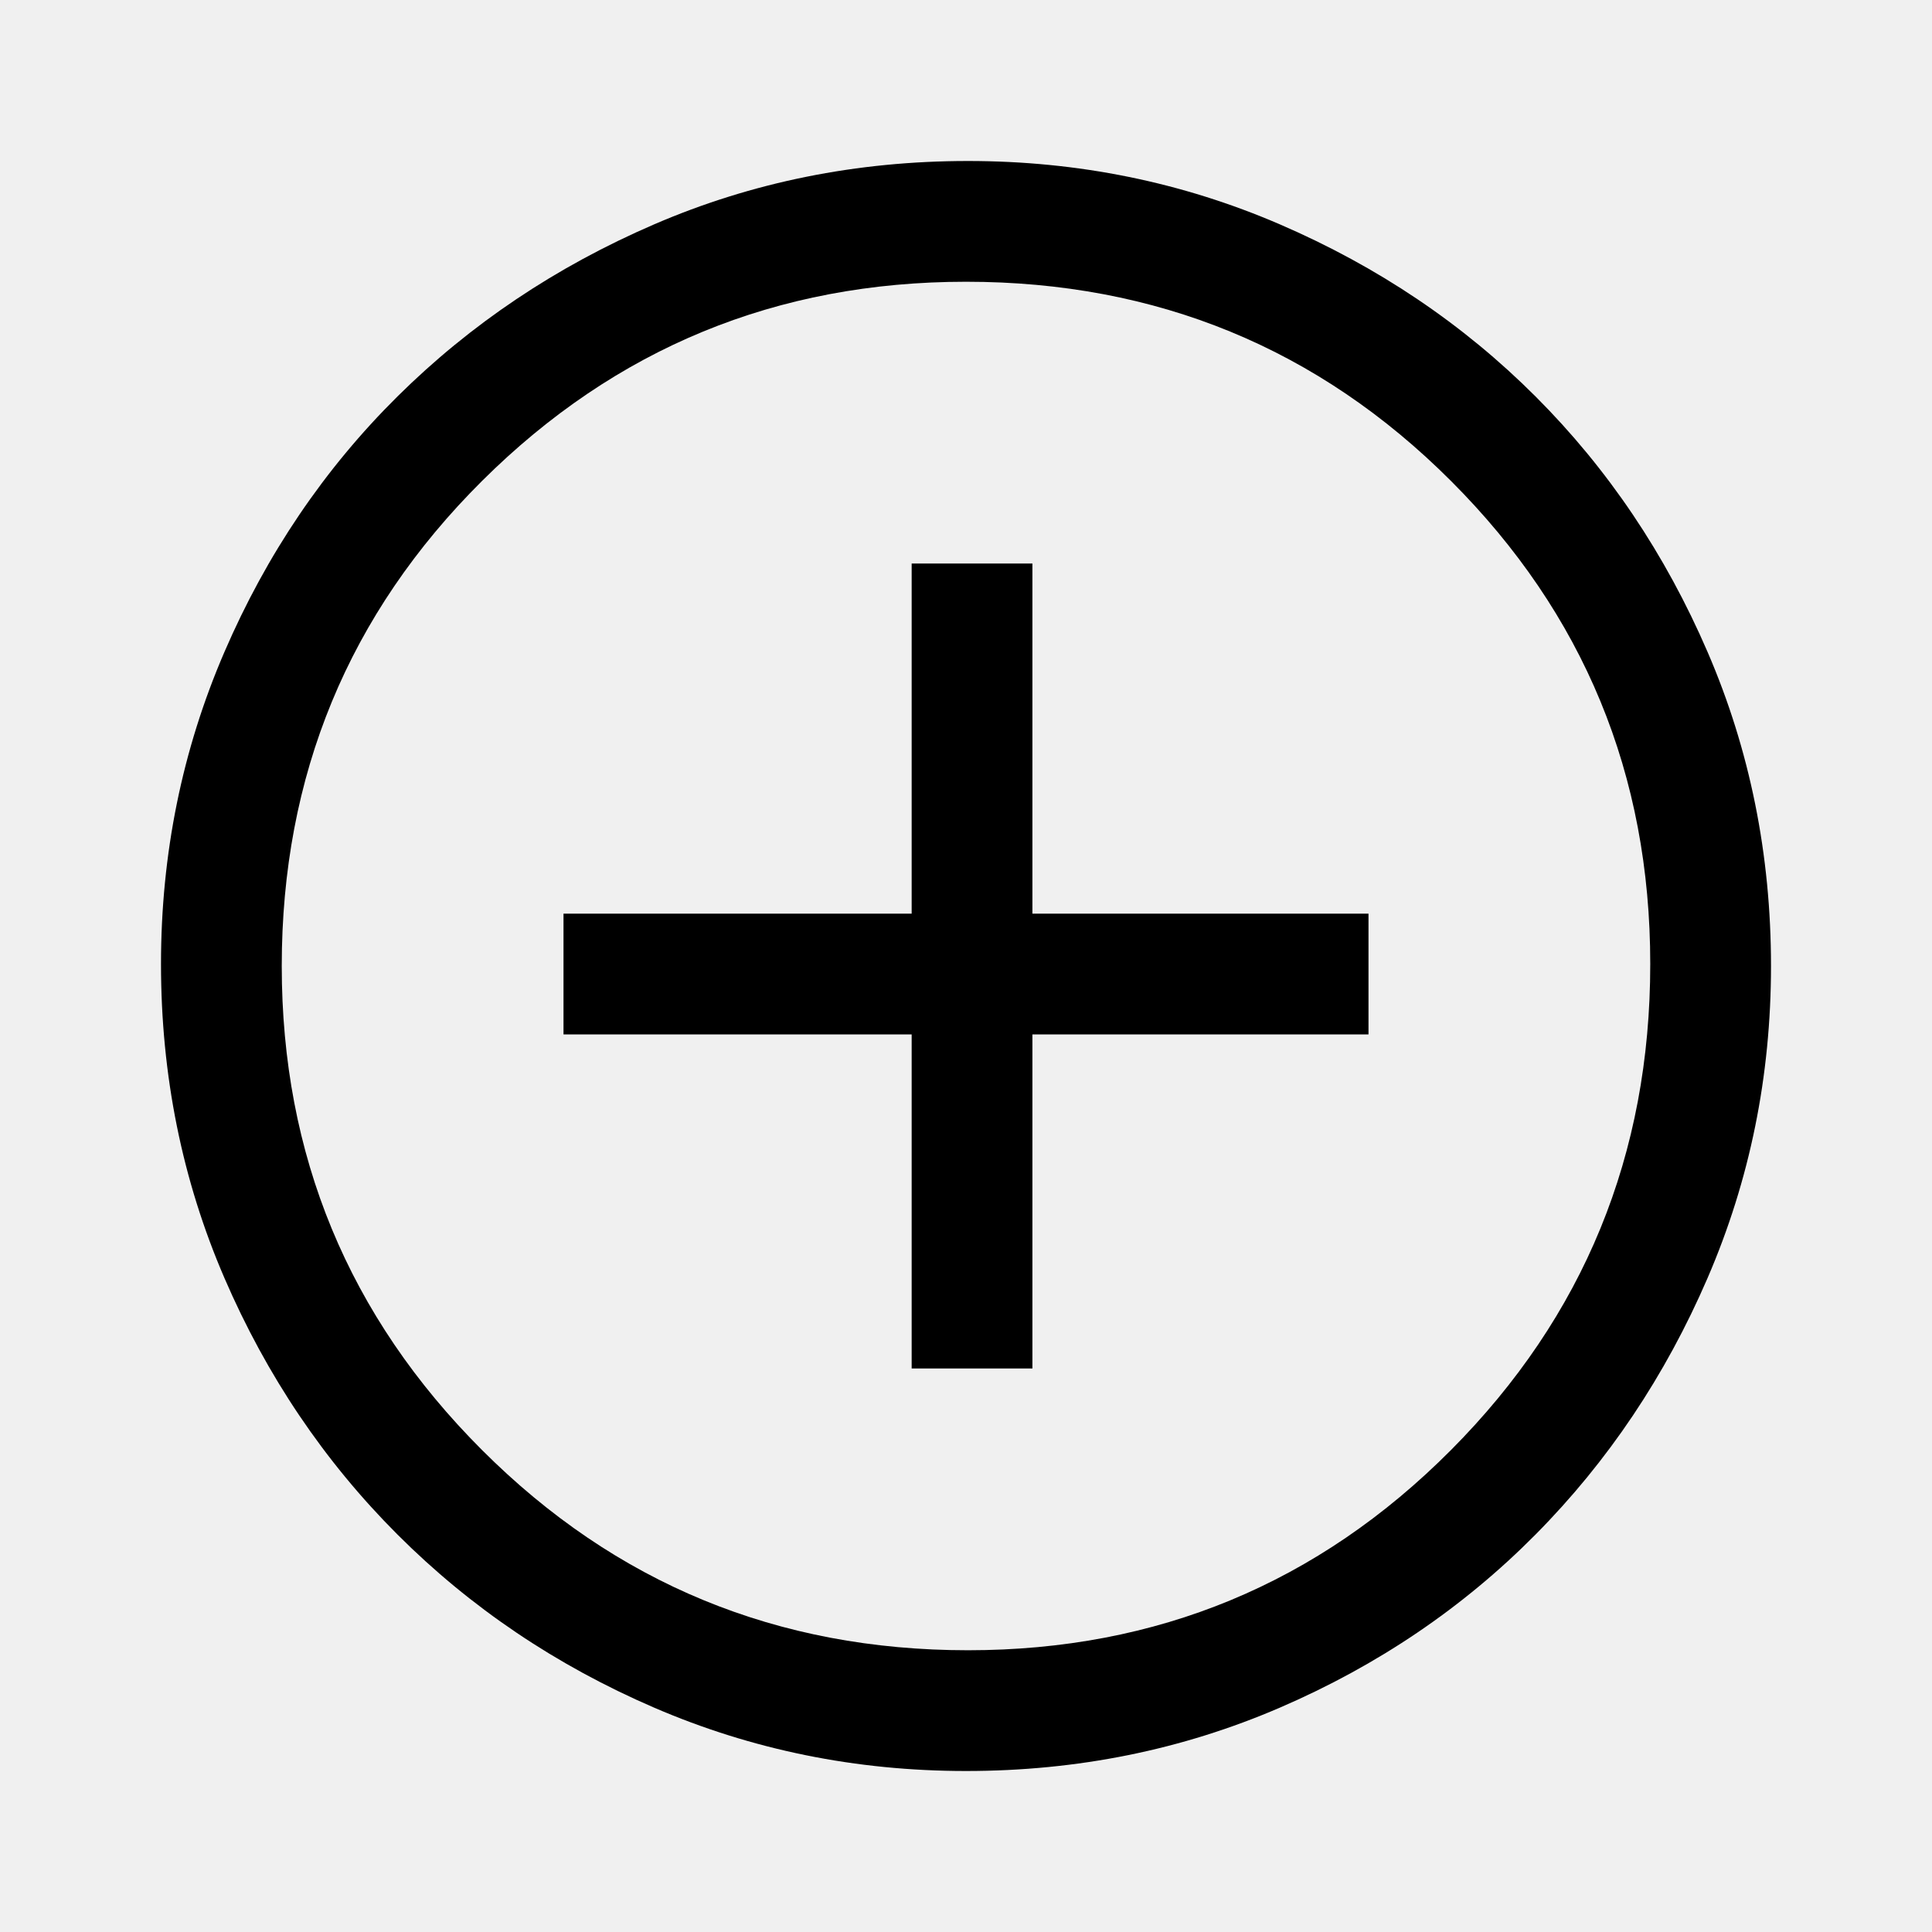
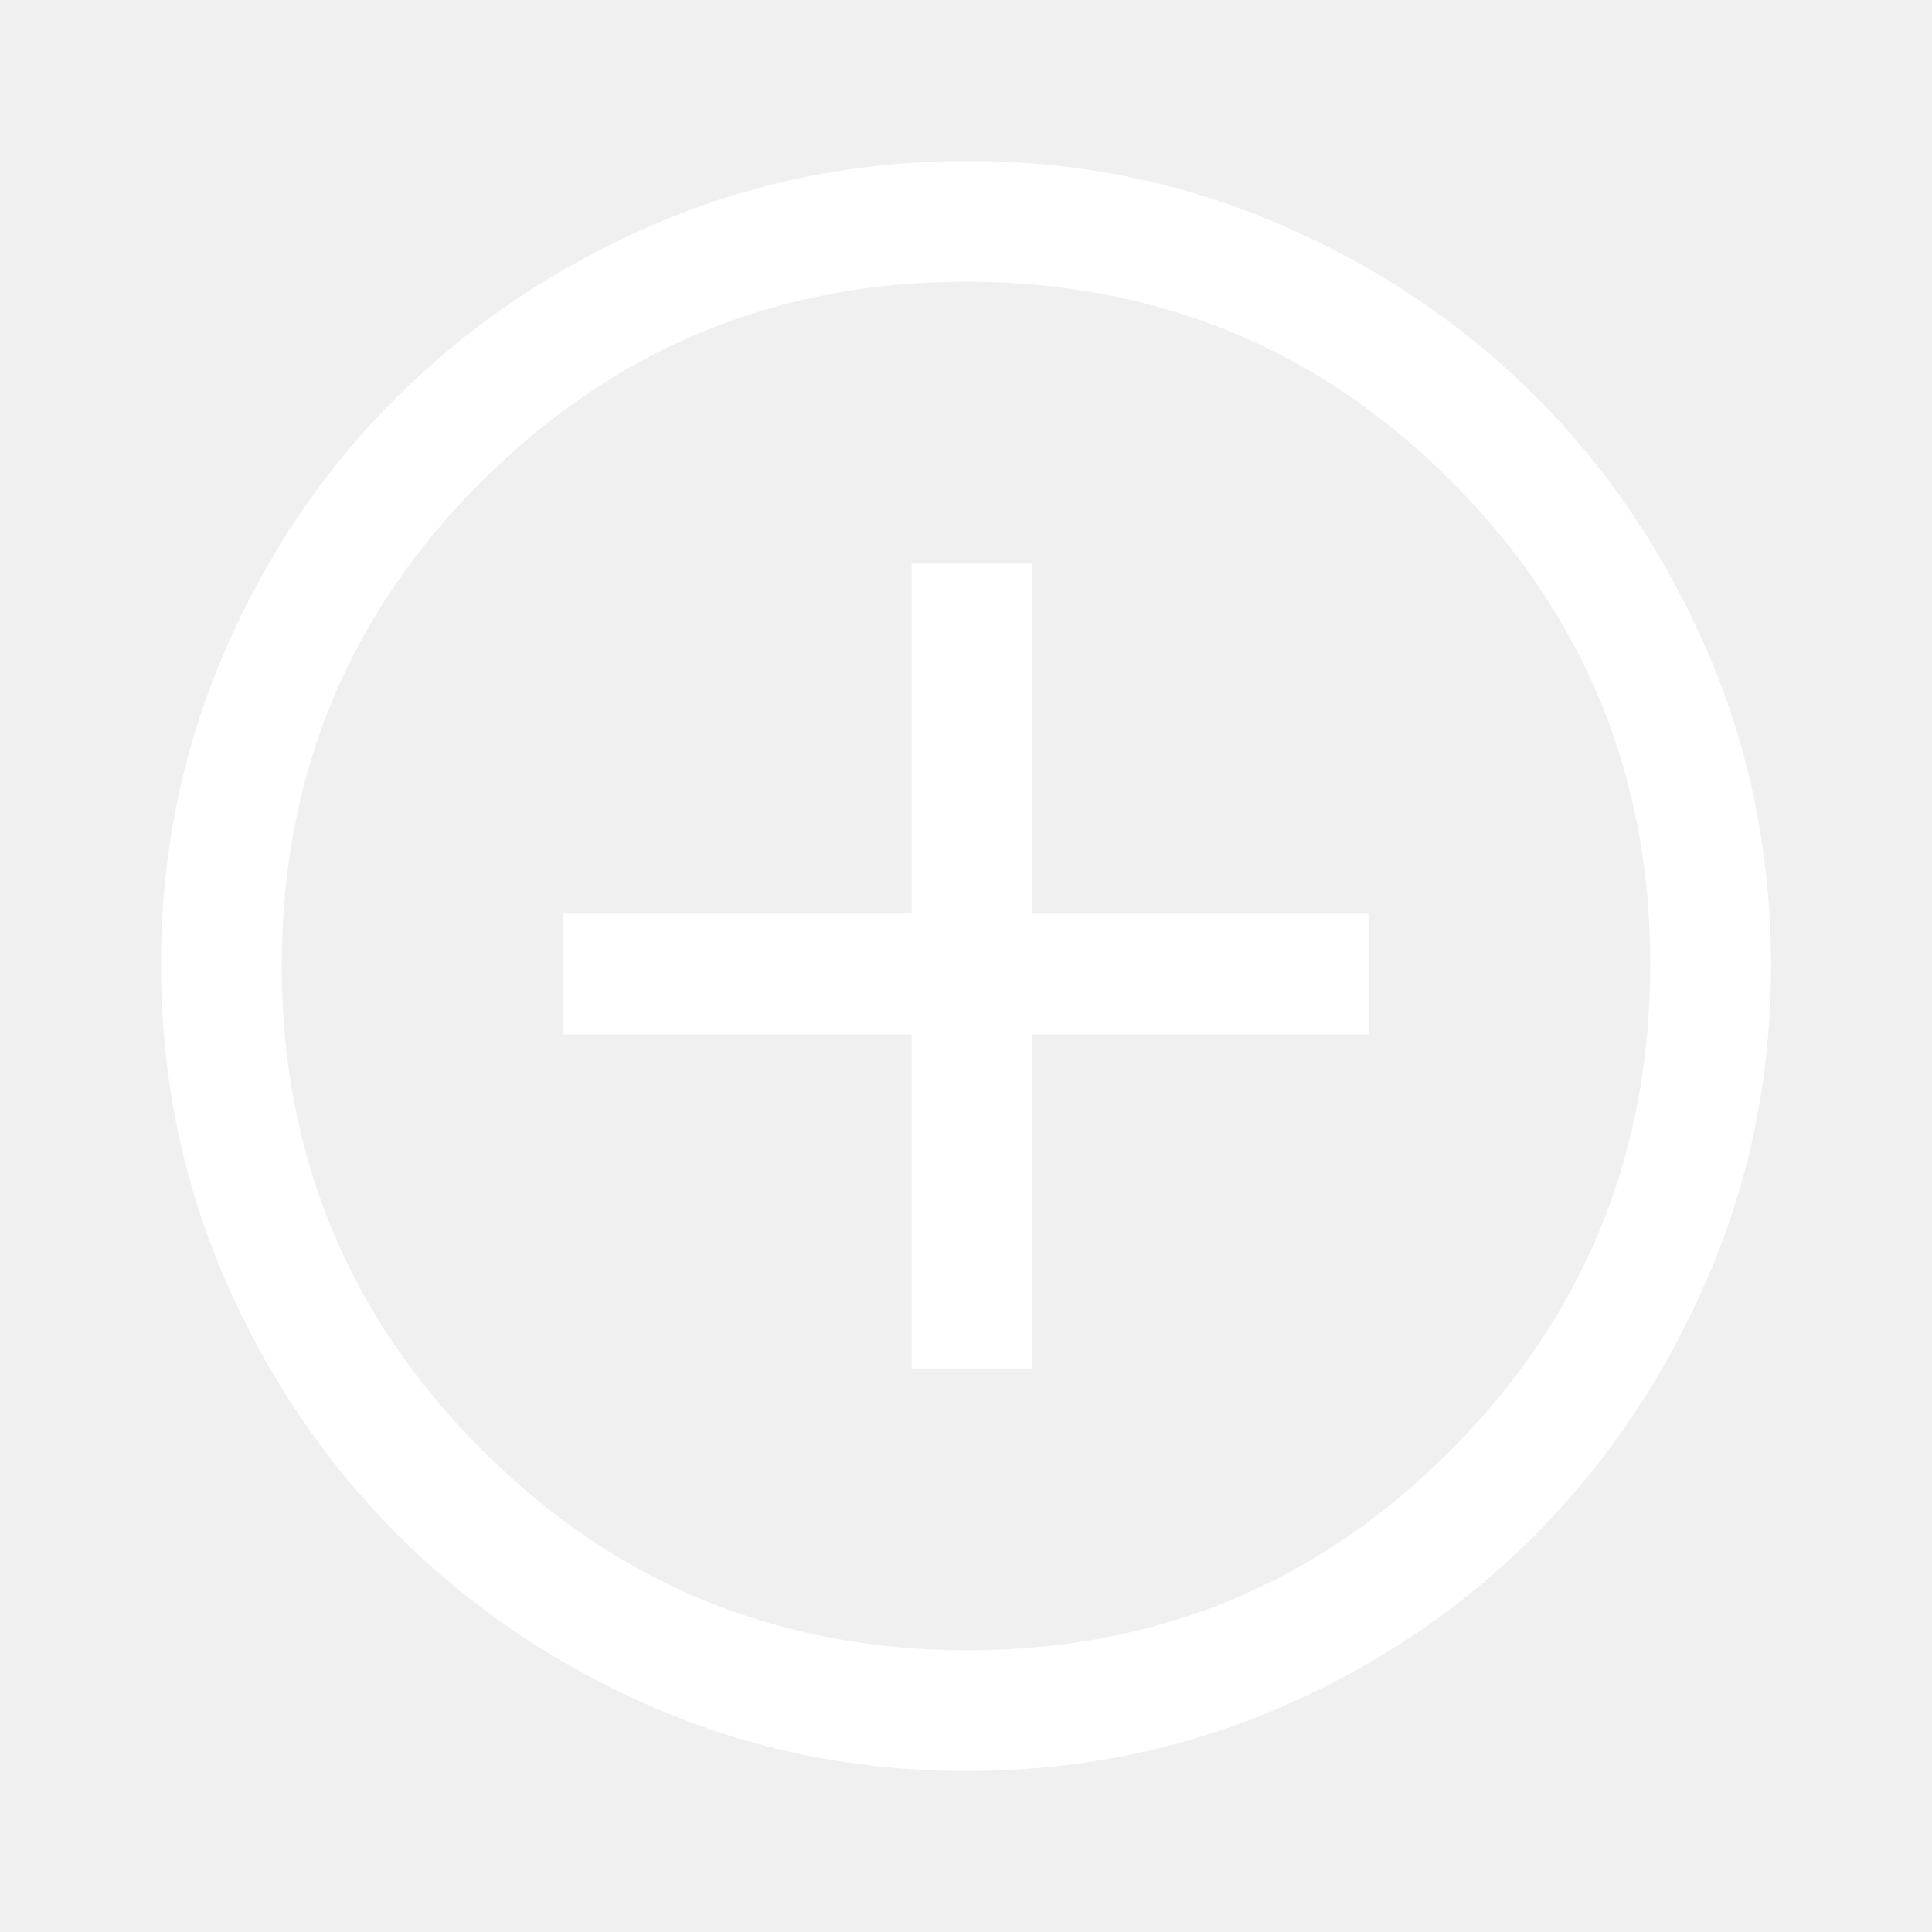
- <svg xmlns="http://www.w3.org/2000/svg" height="48" width="48">
-   <path d="M22.65 34h3v-8.3H34v-3h-8.35V14h-3v8.7H14v3h8.65ZM24 44q-4.1 0-7.75-1.575-3.65-1.575-6.375-4.3-2.725-2.725-4.3-6.375Q4 28.1 4 23.95q0-4.1 1.575-7.75 1.575-3.65 4.3-6.35 2.725-2.7 6.375-4.275Q19.9 4 24.05 4q4.1 0 7.75 1.575 3.65 1.575 6.35 4.275 2.7 2.7 4.275 6.35Q44 19.85 44 24q0 4.1-1.575 7.75-1.575 3.65-4.275 6.375t-6.35 4.3Q28.15 44 24 44Zm.05-3q7.05 0 12-4.975T41 23.95q0-7.05-4.95-12T24 7q-7.05 0-12.025 4.95Q7 16.9 7 24q0 7.05 4.975 12.025Q16.95 41 24.05 41ZM24 24Z" />
+ <svg xmlns="http://www.w3.org/2000/svg" width="48" height="48" viewBox="0 0 48 48" fill="none">
+   <path d="M22.65 34H25.65V25.7H34V22.7H25.65V14H22.65V22.7H14V25.7H22.65V34ZM24 44C21.267 44 18.683 43.475 16.25 42.425C13.817 41.375 11.692 39.942 9.875 38.125C8.058 36.308 6.625 34.183 5.575 31.75C4.525 29.317 4 26.717 4 23.95C4 21.217 4.525 18.633 5.575 16.2C6.625 13.767 8.058 11.65 9.875 9.85C11.692 8.05 13.817 6.625 16.25 5.575C18.683 4.525 21.283 4 24.05 4C26.783 4 29.367 4.525 31.8 5.575C34.233 6.625 36.35 8.05 38.15 9.85C39.95 11.65 41.375 13.767 42.425 16.2C43.475 18.633 44 21.233 44 24C44 26.733 43.475 29.317 42.425 31.75C41.375 34.183 39.95 36.308 38.15 38.125C36.35 39.942 34.233 41.375 31.8 42.425C29.367 43.475 26.767 44 24 44ZM24.05 41C28.75 41 32.75 39.342 36.05 36.025C39.35 32.708 41 28.683 41 23.95C41 19.25 39.35 15.25 36.05 11.95C32.75 8.65 28.733 7 24 7C19.3 7 15.292 8.65 11.975 11.95C8.658 15.25 7 19.267 7 24C7 28.7 8.658 32.708 11.975 36.025C15.292 39.342 19.317 41 24.05 41Z" fill="white" />
</svg>
